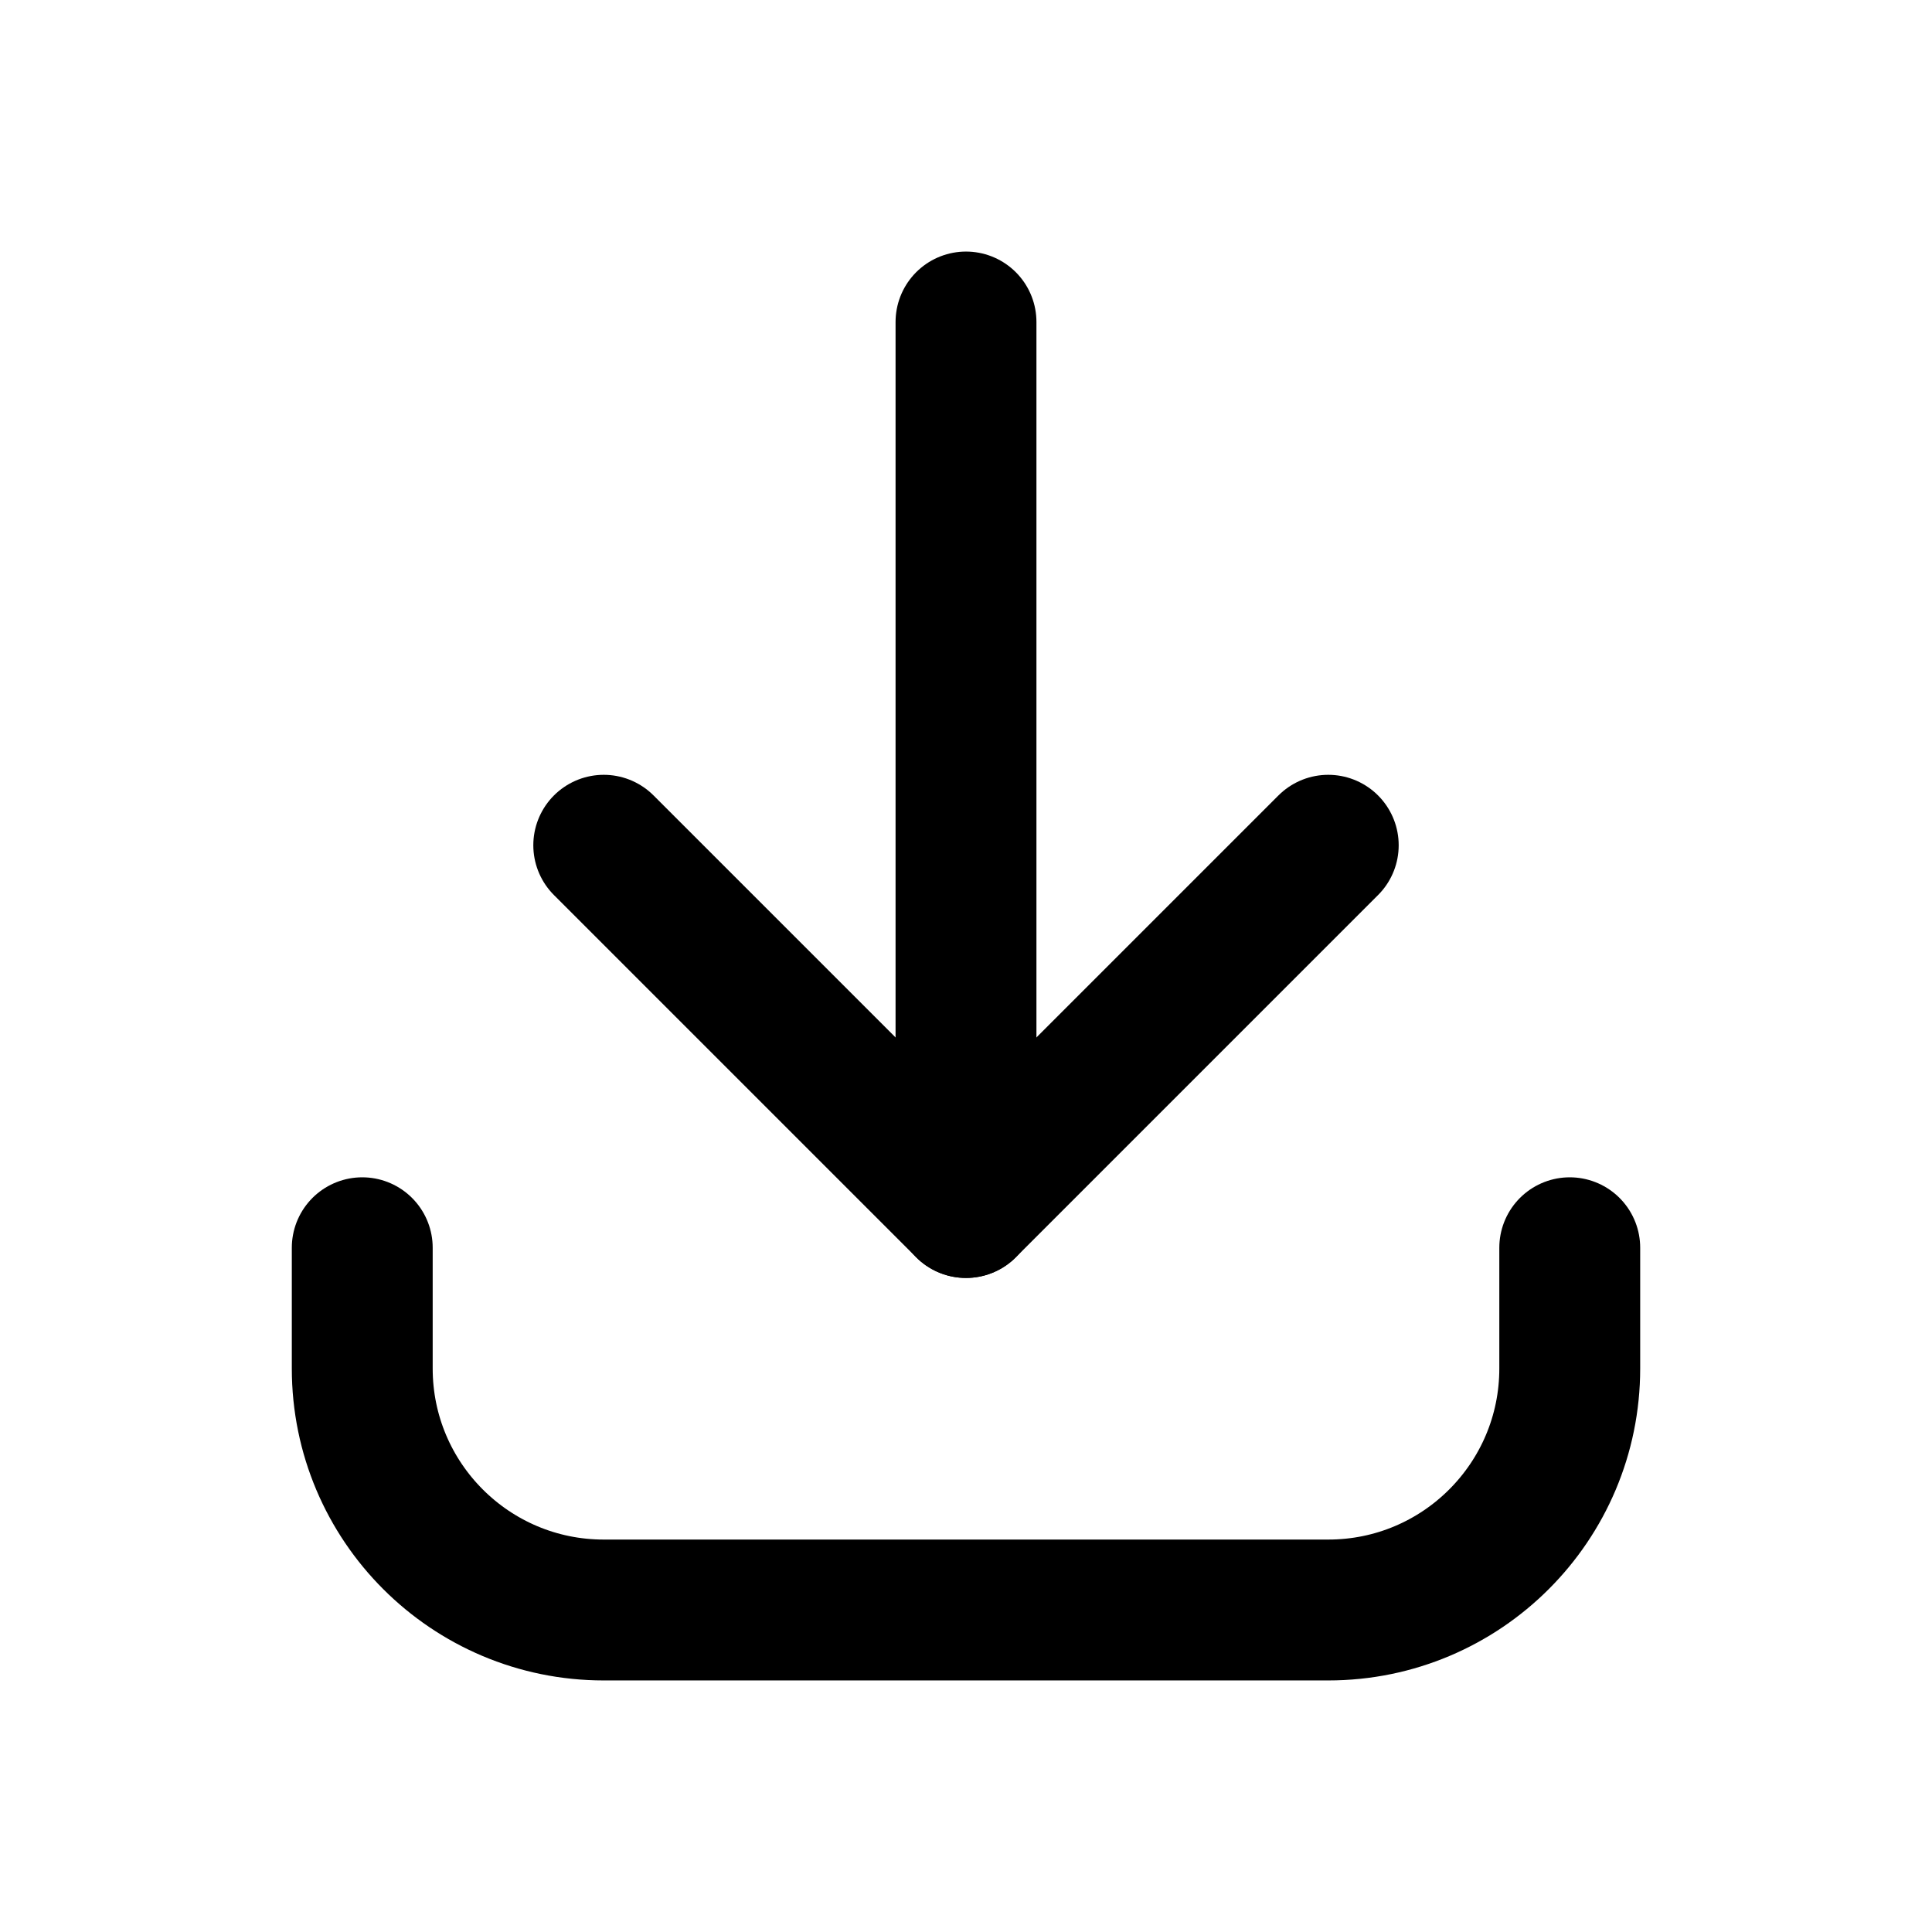
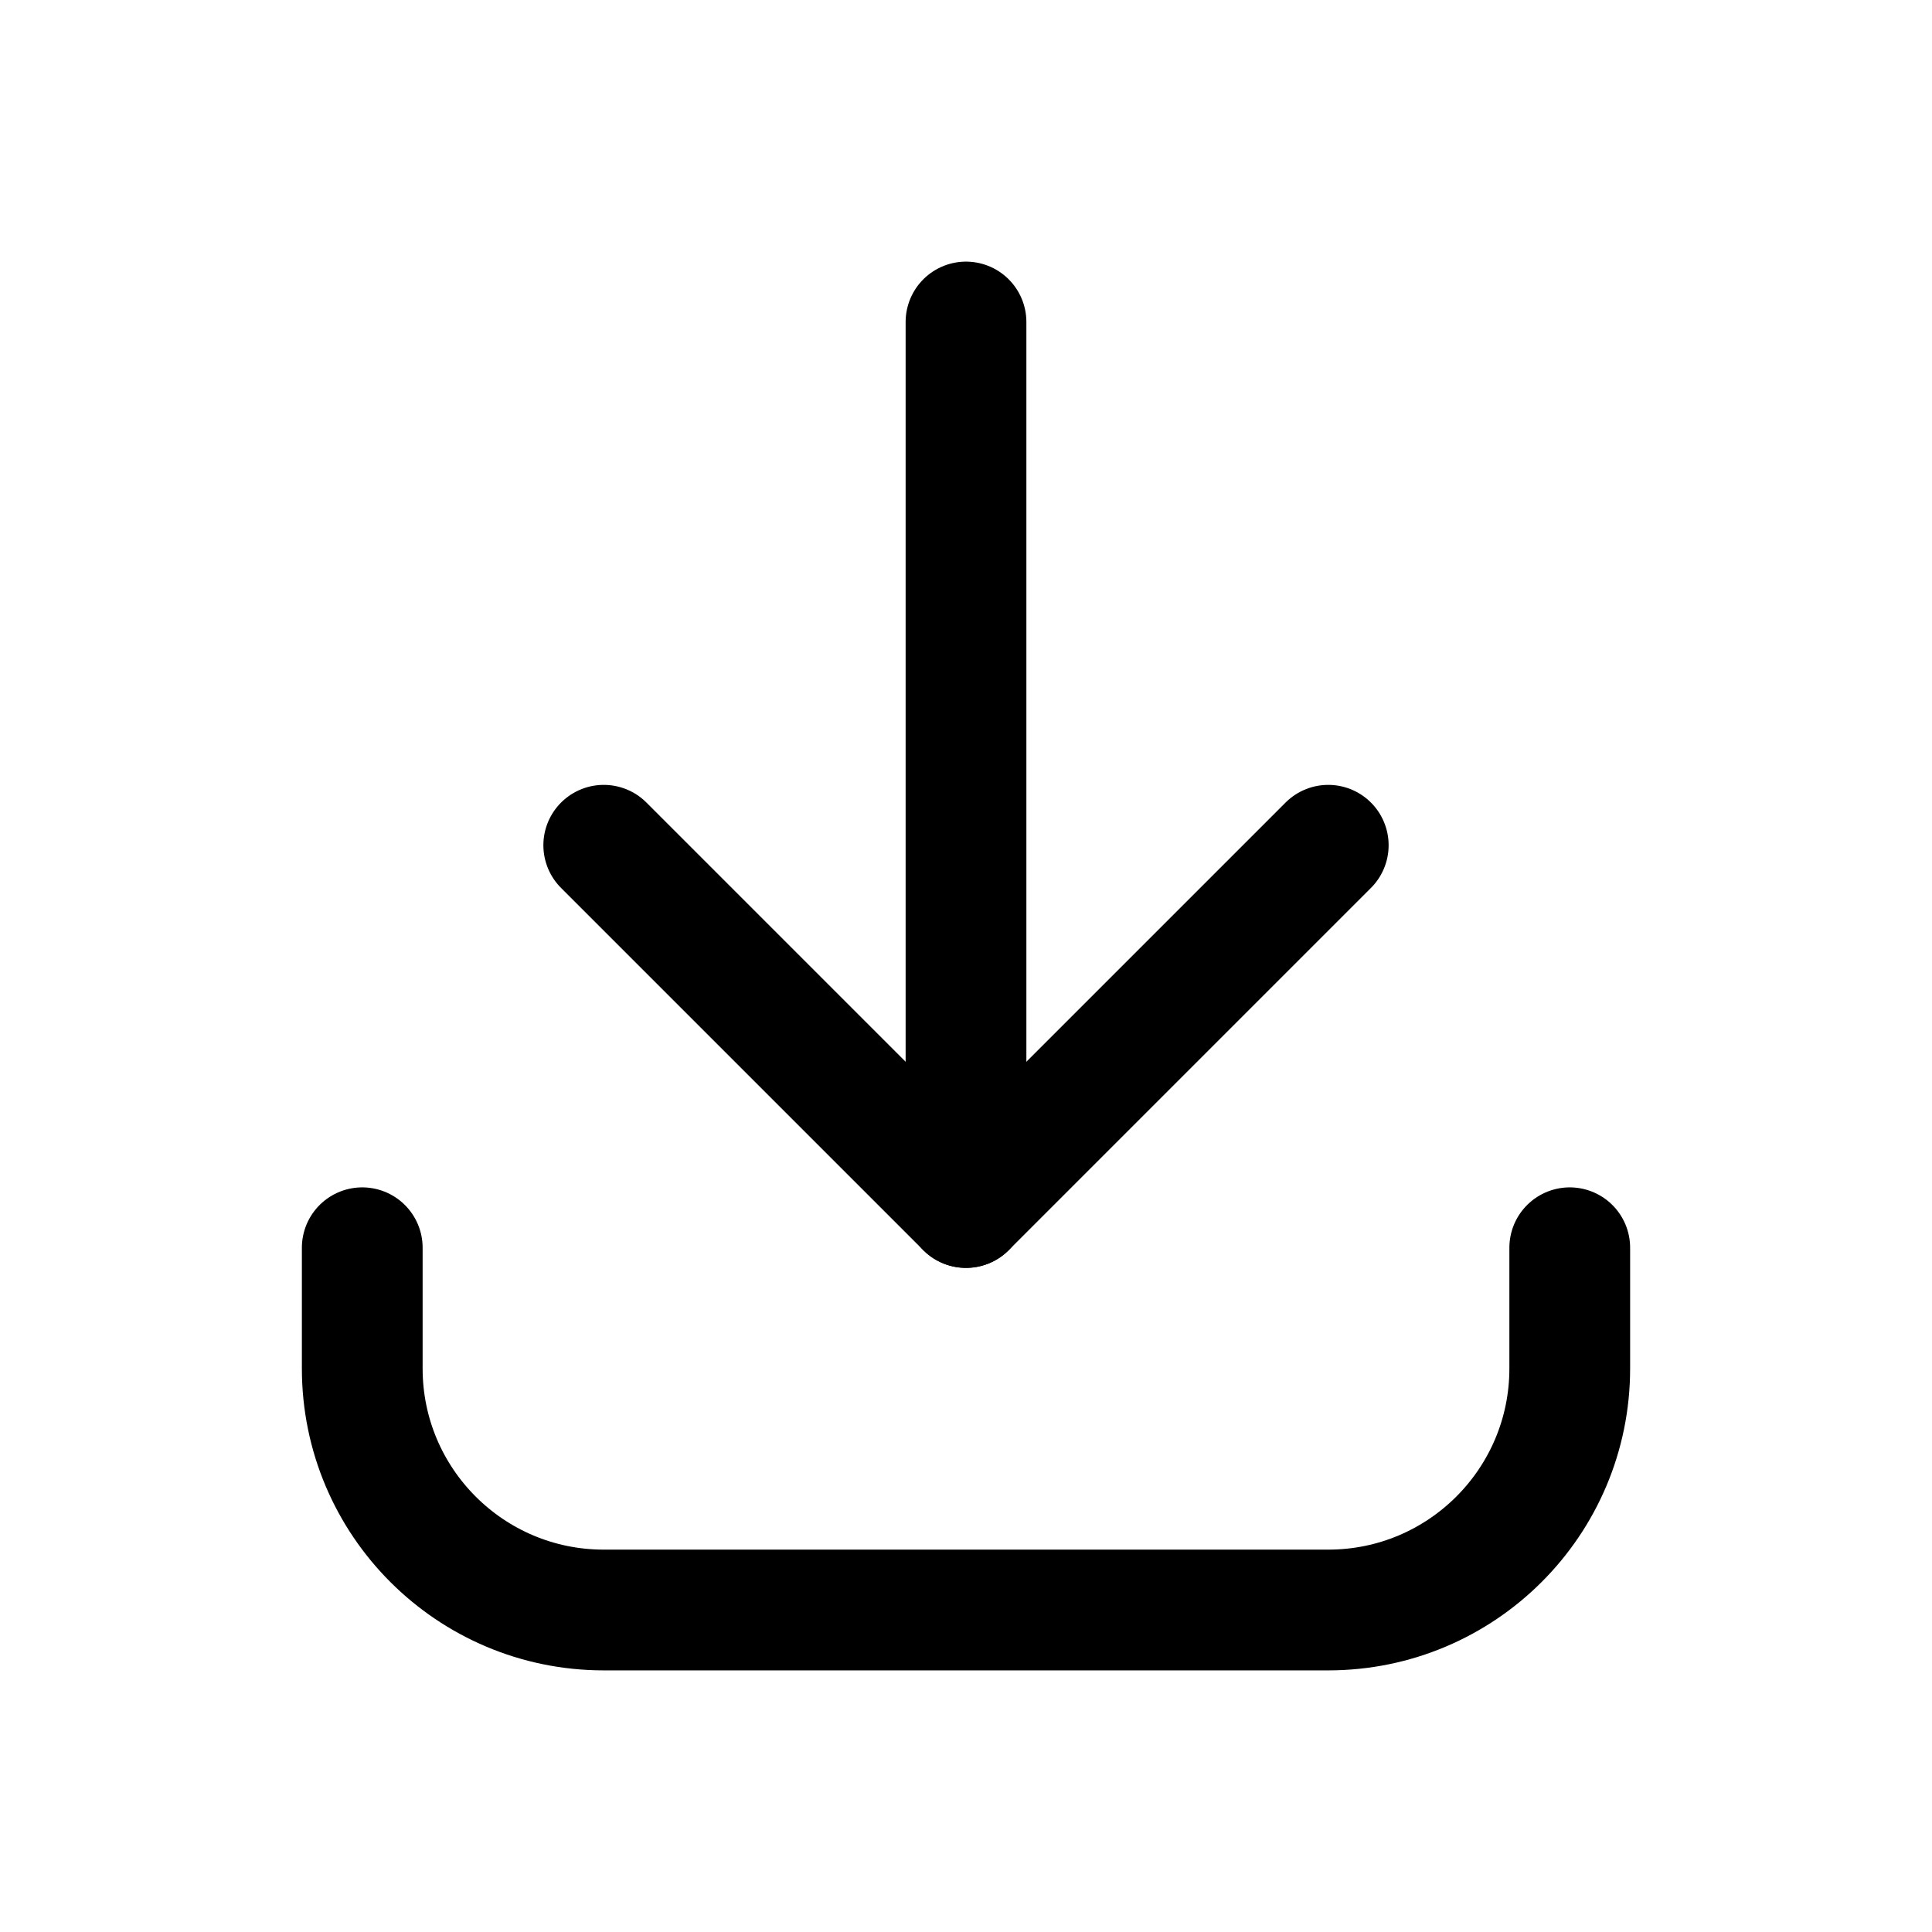
- <svg xmlns="http://www.w3.org/2000/svg" width="24" height="24" viewBox="0 0 24 24" fill="none" stroke="currentColor" stroke-width="1.75" stroke-linecap="round" stroke-linejoin="round">
+ <svg xmlns="http://www.w3.org/2000/svg" width="24" height="24" viewBox="0 0 24 24" fill="none" stroke="currentColor" stroke-width="1.5" stroke-linecap="round" stroke-linejoin="round">
  <path d="M12 4v11" />
  <path d="m7.5 10.5 4.5 4.5 4.5-4.5" />
  <path d="M4.5 15.5v1.5a3 3 0 0 0 3 3h9a3 3 0 0 0 3-3v-1.5" />
</svg>
